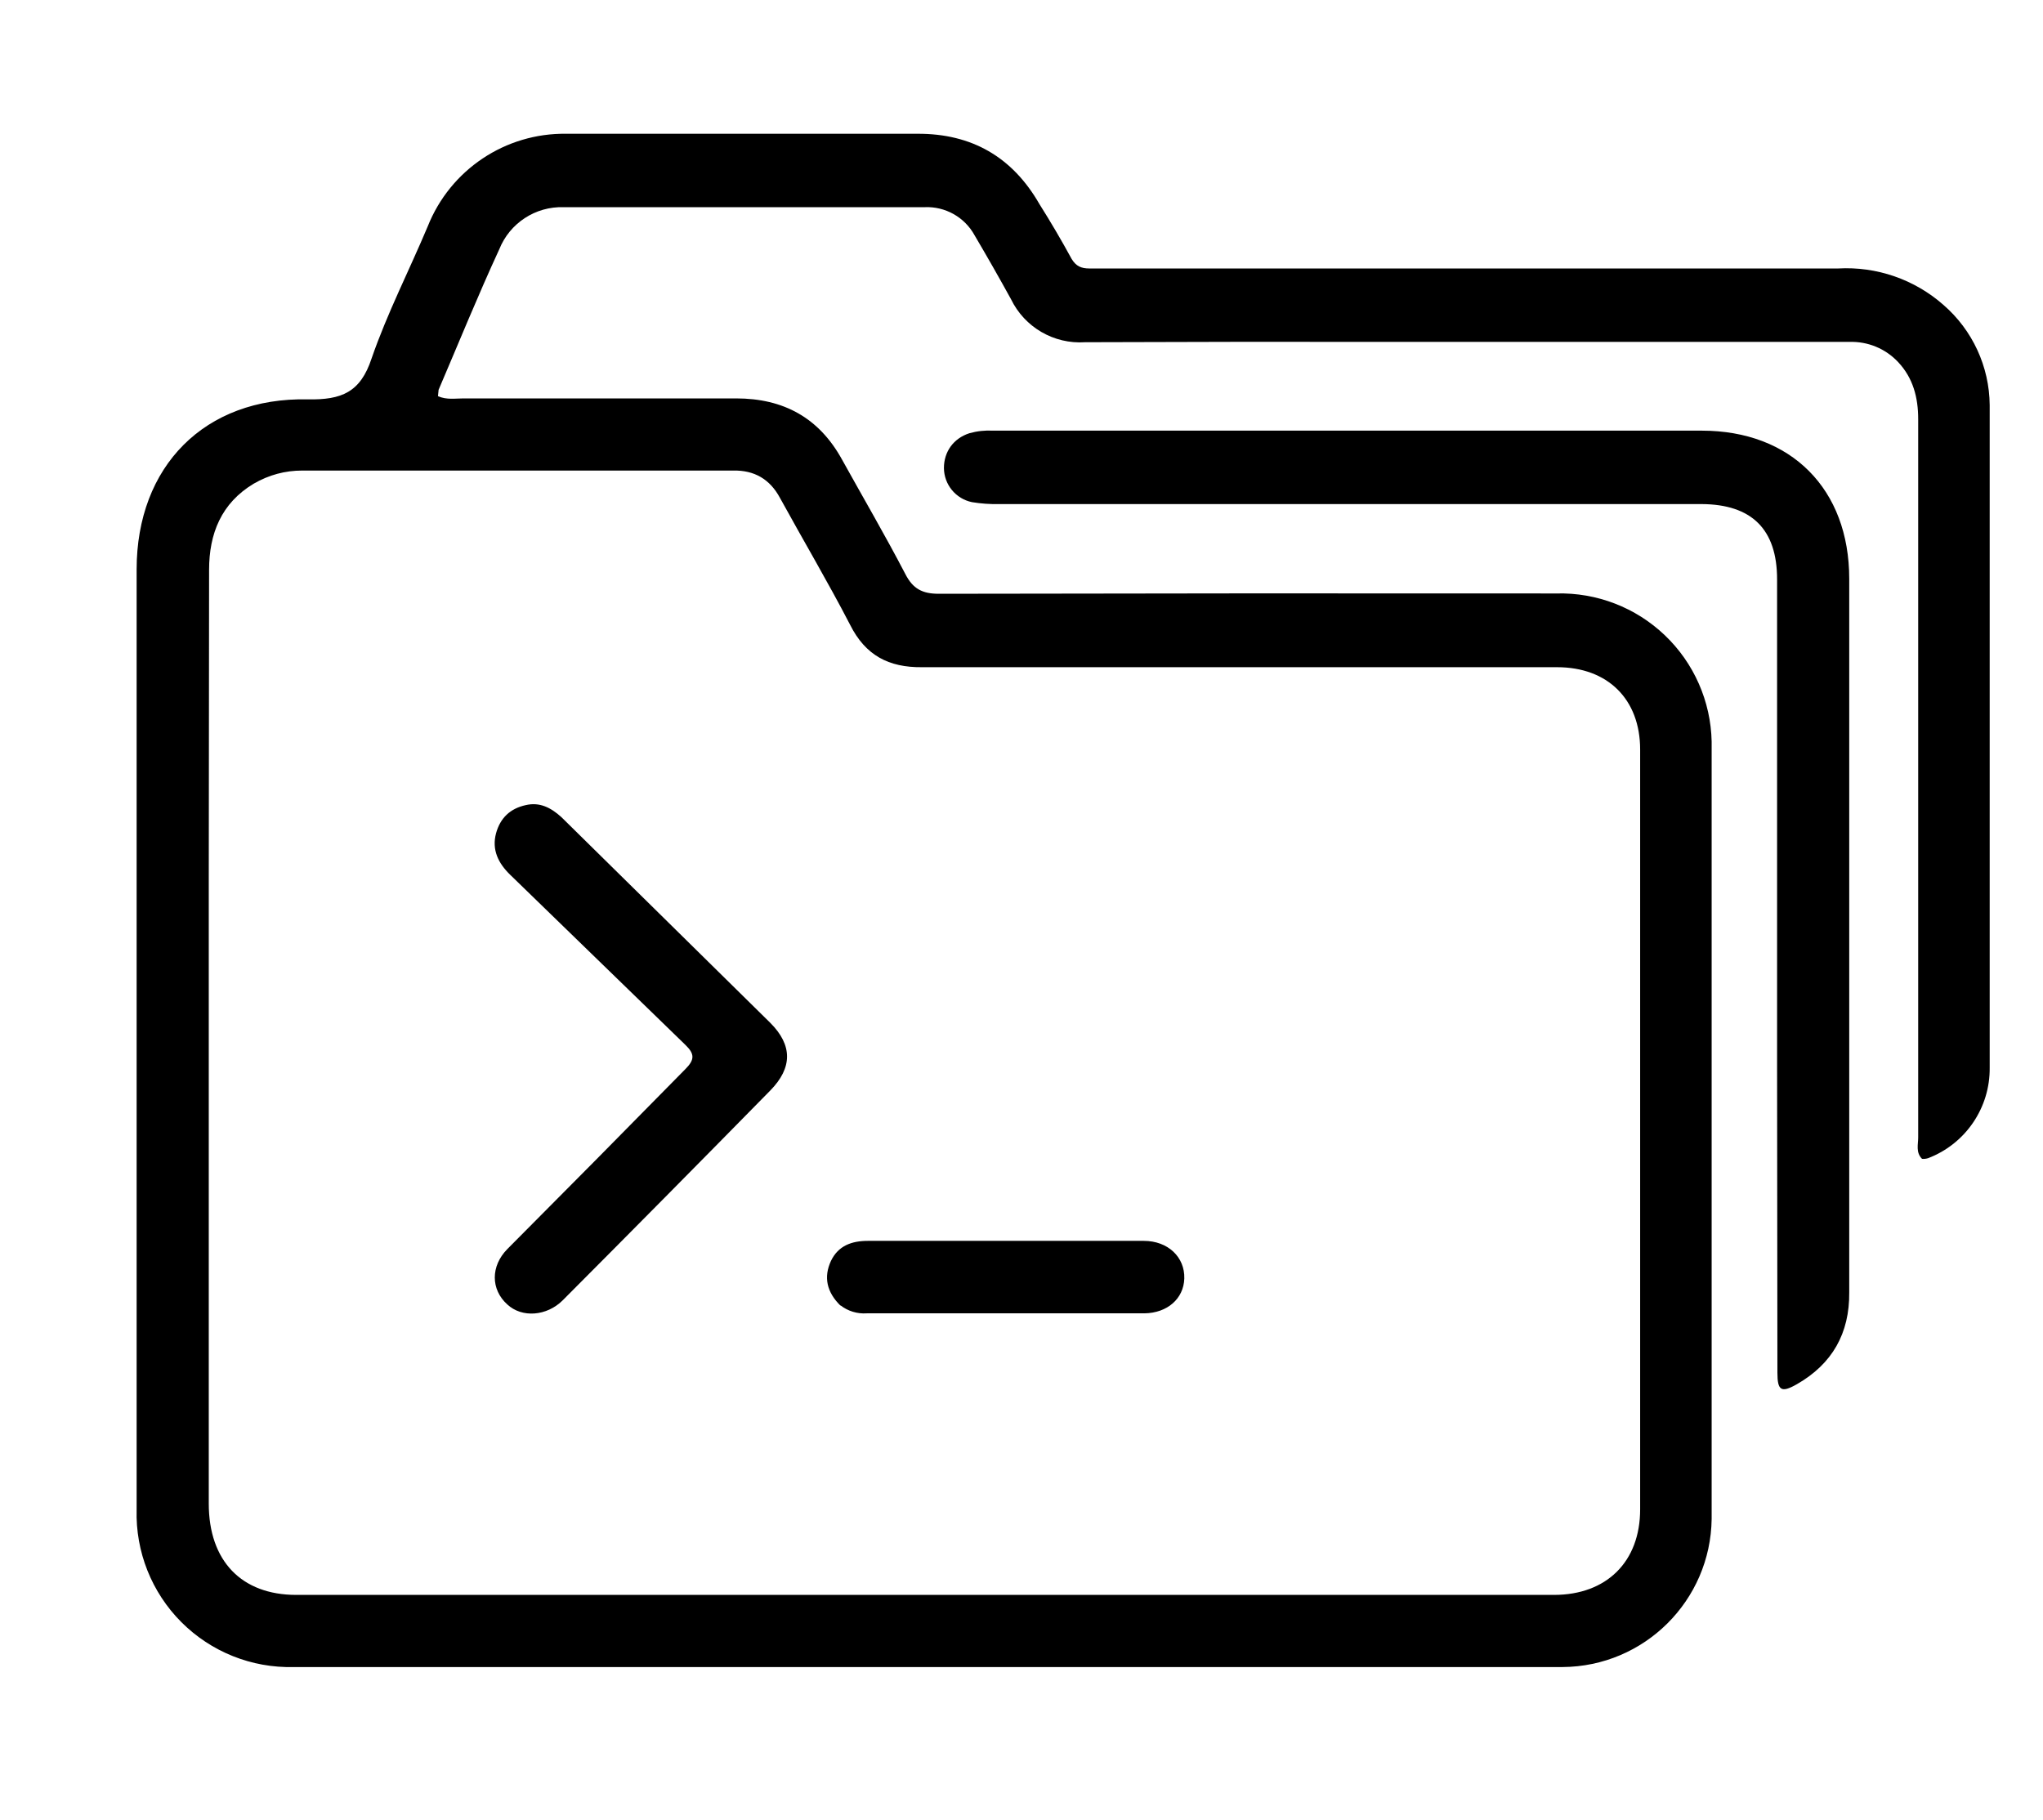
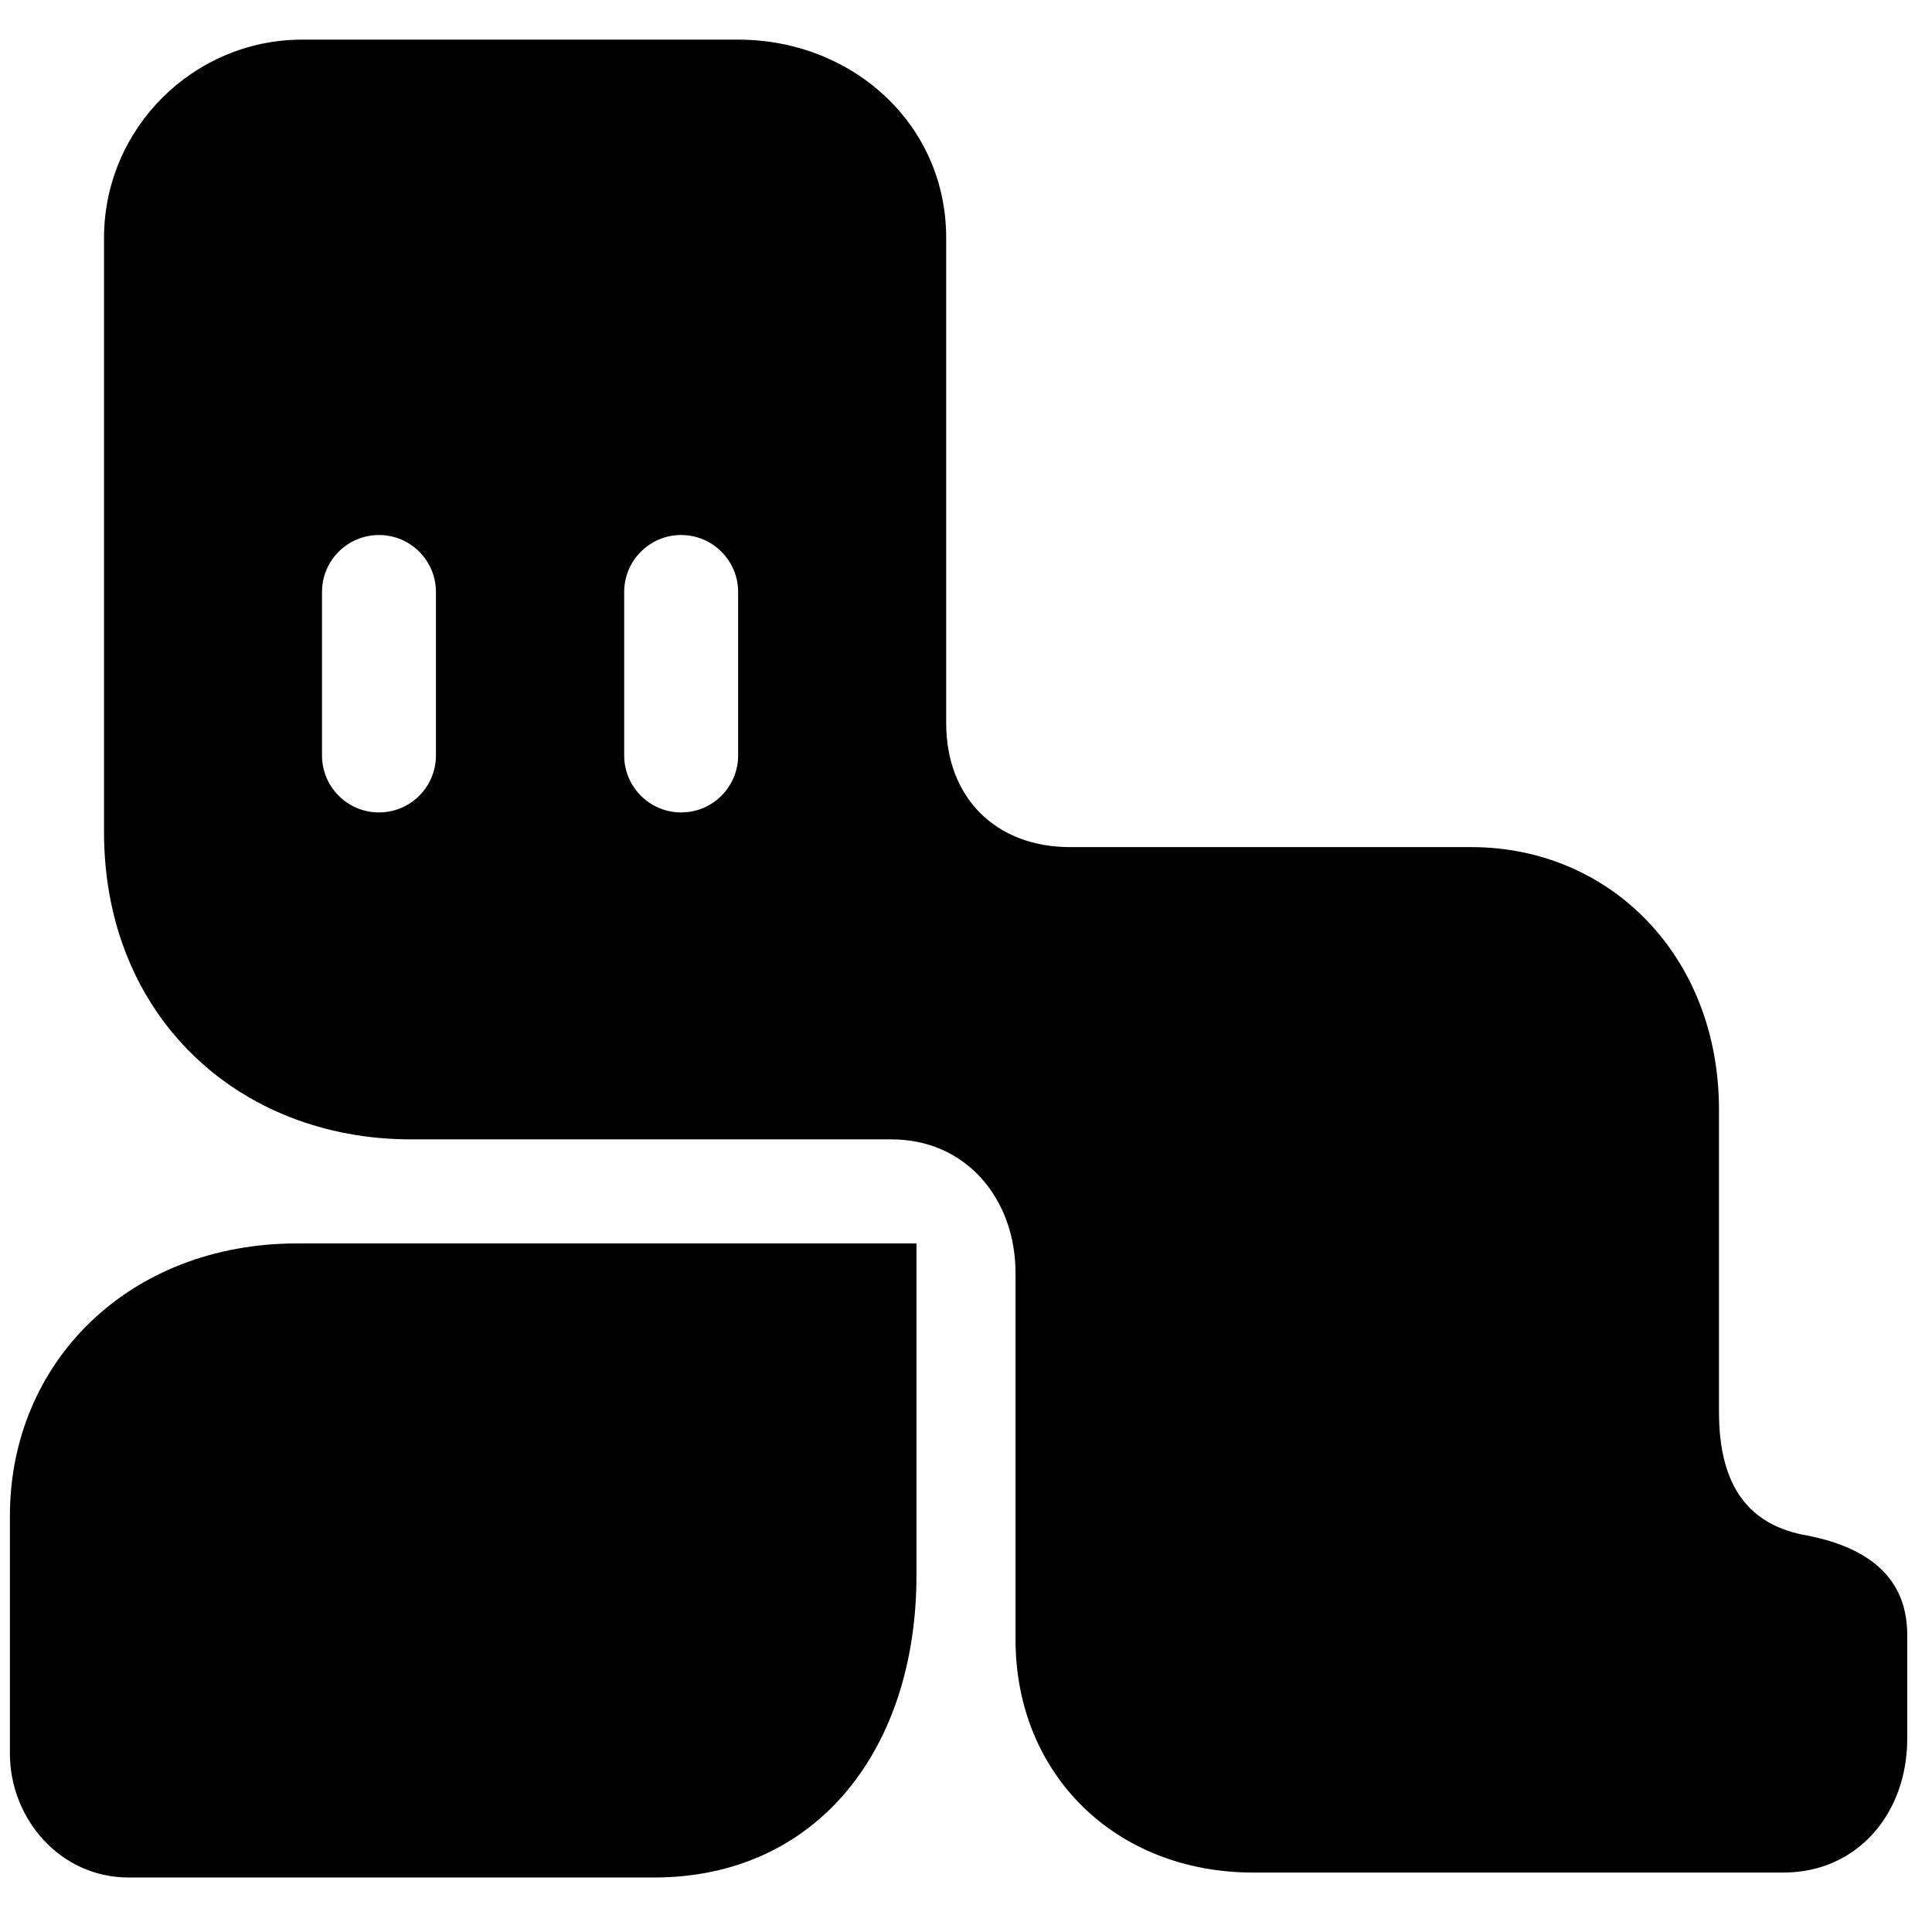
- <svg xmlns="http://www.w3.org/2000/svg" viewBox="180 230 640 570">
-   <path d="M513 752.2H272a48 48 0 0 1-49.2-49.3V408.4c0-32.3 21.3-54 53.6-53.3 10.6.2 16.5-2.2 20-12.8 4.9-14.2 11.8-27.6 17.6-41.4a46 46 0 0 1 43.4-29h110q25.5-.1 38.2 22 5.3 8.4 10.1 17.2c1.4 2.3 3 3 5.6 3h234.5a46 46 0 0 1 33 11.4 42 42 0 0 1 14.5 31.4v207.5a30 30 0 0 1-19.3 28.4q-1 .3-1.9.2c-2-2-1.2-4.5-1.2-6.7v-225c0-6.8-1.6-12.9-6.3-17.9a20 20 0 0 0-15.2-6.3h-140q-49.7-.1-99.5.1a24 24 0 0 1-23.2-13.5q-5.5-10-11.4-20a17 17 0 0 0-15.7-8.8h-113a21 21 0 0 0-20.2 13.2c-6.7 14.5-12.7 29.3-19 44l-.2 2c2.7 1.2 5.4.7 8 .7h85.4c14.9 0 26 6.1 33.2 19.2 6.6 11.9 13.5 23.7 19.8 35.8 2.4 4.7 5.4 6.2 10.5 6.2q96.8-.2 193.5-.1a47.4 47.4 0 0 1 48.6 46.4v243.5a47 47 0 0 1-46.7 46.4zM245.4 505.5V701c0 18 10.3 28.6 27.4 28.6h394c16.5 0 27-10.4 27-26.8v-238c0-15.8-10.2-25.8-26-25.8h-199c-10.4.1-17.7-3.7-22.5-13.3-7-13.5-14.7-26.5-22-39.8q-4.7-8.7-14.6-8.5h-135q-8.1 0-15.2 4.1c-10.2 6.1-14 15.7-14 27z" />
-   <path d="M736.7 565V411.5q0-23.5-23.7-23.6H493a46 46 0 0 1-8.5-.6 11 11 0 0 1-8.8-10.7c0-5.1 3-9.3 8-10.9q3.6-1 7.4-.8h222c28 0 46.2 18.3 46.2 46.4v223.5q.2 19.3-16.4 28.8c-4.9 2.8-6.1 2-6.1-3.6zm-380.8-79 65.4 64.4q10.5 10.5 0 21.2-32.4 33-65 65.7c-5 5-12.8 5.6-17.4 1.3-5.2-4.7-5.2-12 0-17.3l27.8-28 28-28.4c3-3 2.9-4.8 0-7.6L339.8 504c-3.7-3.6-5.8-7.8-4.4-13q2-7.2 9.3-8.8c4.3-1 7.8.7 11.2 3.8m87.4 153q-6.5-6.4-3-14c2.3-4.8 6.5-6.3 11.6-6.3h86.4c7.6 0 12.9 5.1 12.7 11.8-.2 6.3-5.3 10.8-12.5 10.9h-87a12 12 0 0 1-8.2-2.5" />
+ <svg xmlns="http://www.w3.org/2000/svg" viewBox="0 0 390 390">
+   <path fill="currentColor" fill-rule="evenodd" d="M 61 8 C 39 8 21 26 21 48 L 21 168 C 21 205 48 230 83 230 L 180 230 C 195 230 205 242 205 257 L 205 331 C 205 358 225 378 253 378 L 360 378 C 375 378 385 366 385 351 L 385 330 C 385 317 375 312 365 310 C 353 308 347 300 347 285 L 347 224 C 347 193 325 171 297 171 L 216 171 C 201 171 191 161 191 146 L 191 48 C 191 25 172 8 149 8 Z M 76.5 108 C 70.15 108 65 113.15 65 119.5 L 65 152.5 C 65 158.85 70.15 164 76.5 164 C 82.85 164 88 158.85 88 152.5 L 88 119.5 C 88 113.15 82.85 108 76.5 108 Z M 137.5 108 C 131.15 108 126 113.15 126 119.5 L 126 152.5 C 126 158.85 131.15 164 137.5 164 C 143.85 164 149 158.85 149 152.5 L 149 119.5 C 149 113.15 143.85 108 137.5 108 Z" />
+   <path fill="currentColor" d="M 60 251 L 185 251 L 185 318 C 185 353 165 379 132 379 L 26 379 C 12 379 2 367 2 354 L 2 306 C 2 275 26 251 60 251 Z" />
</svg>
